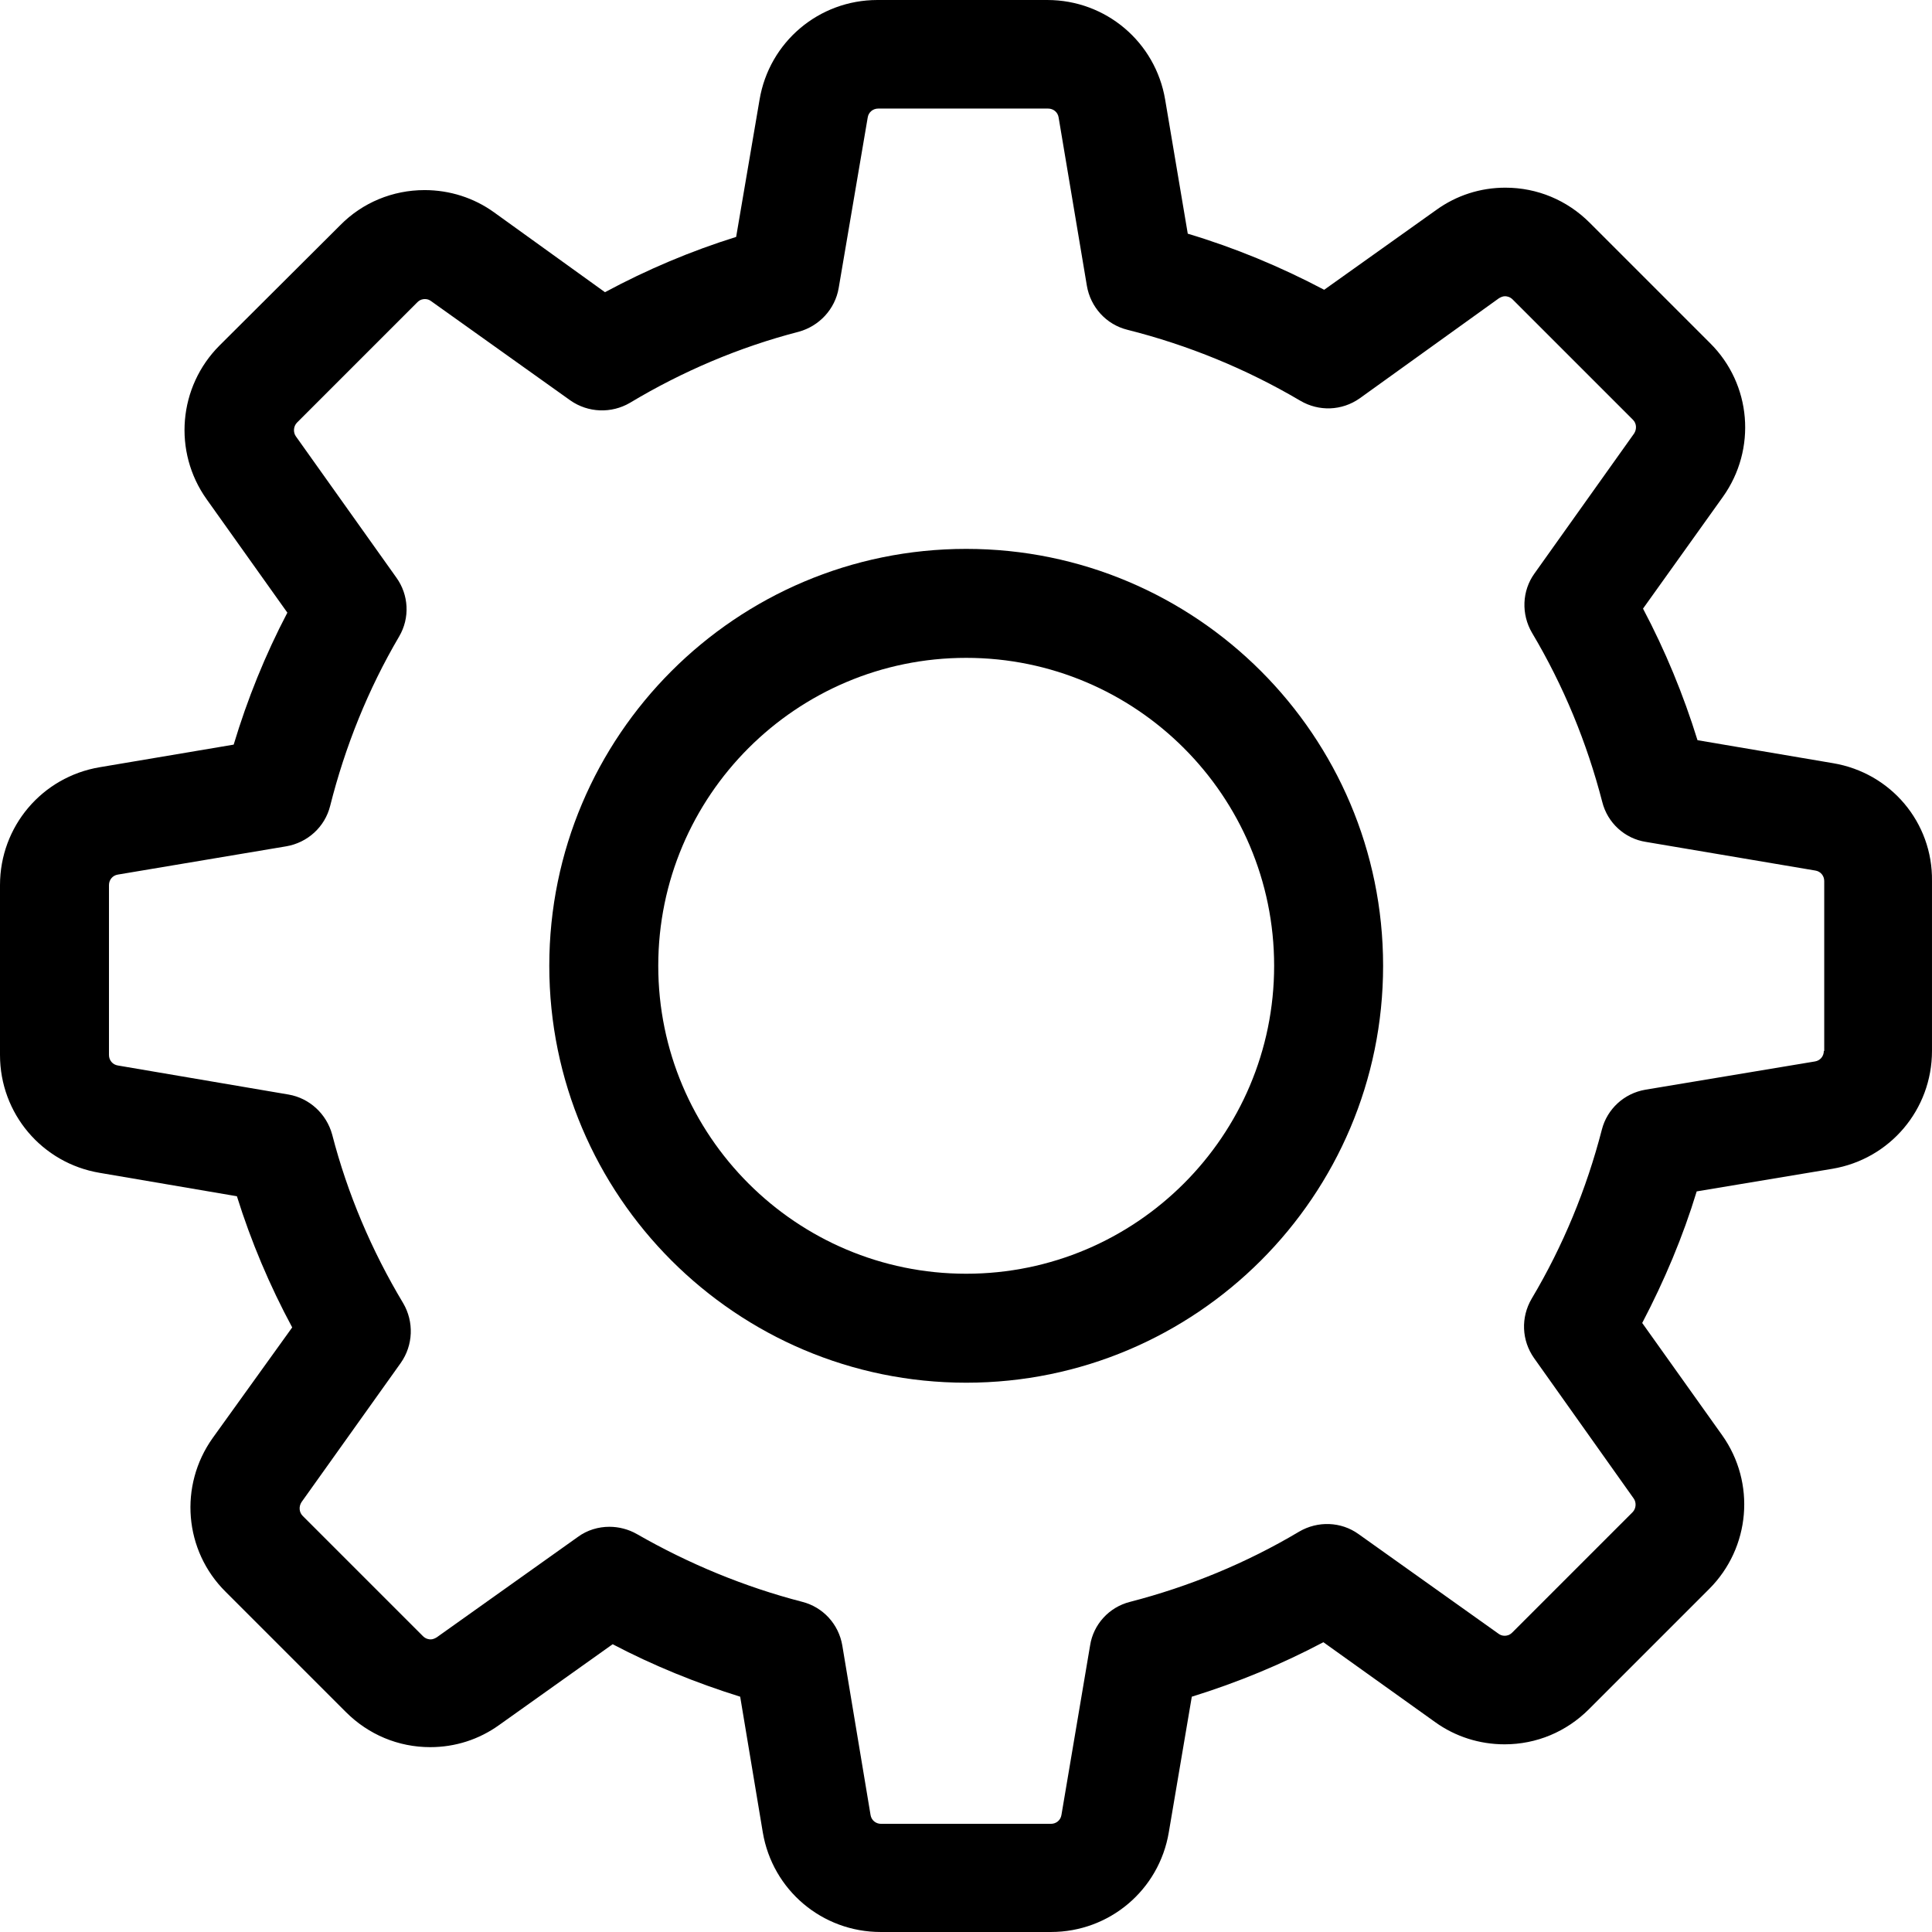
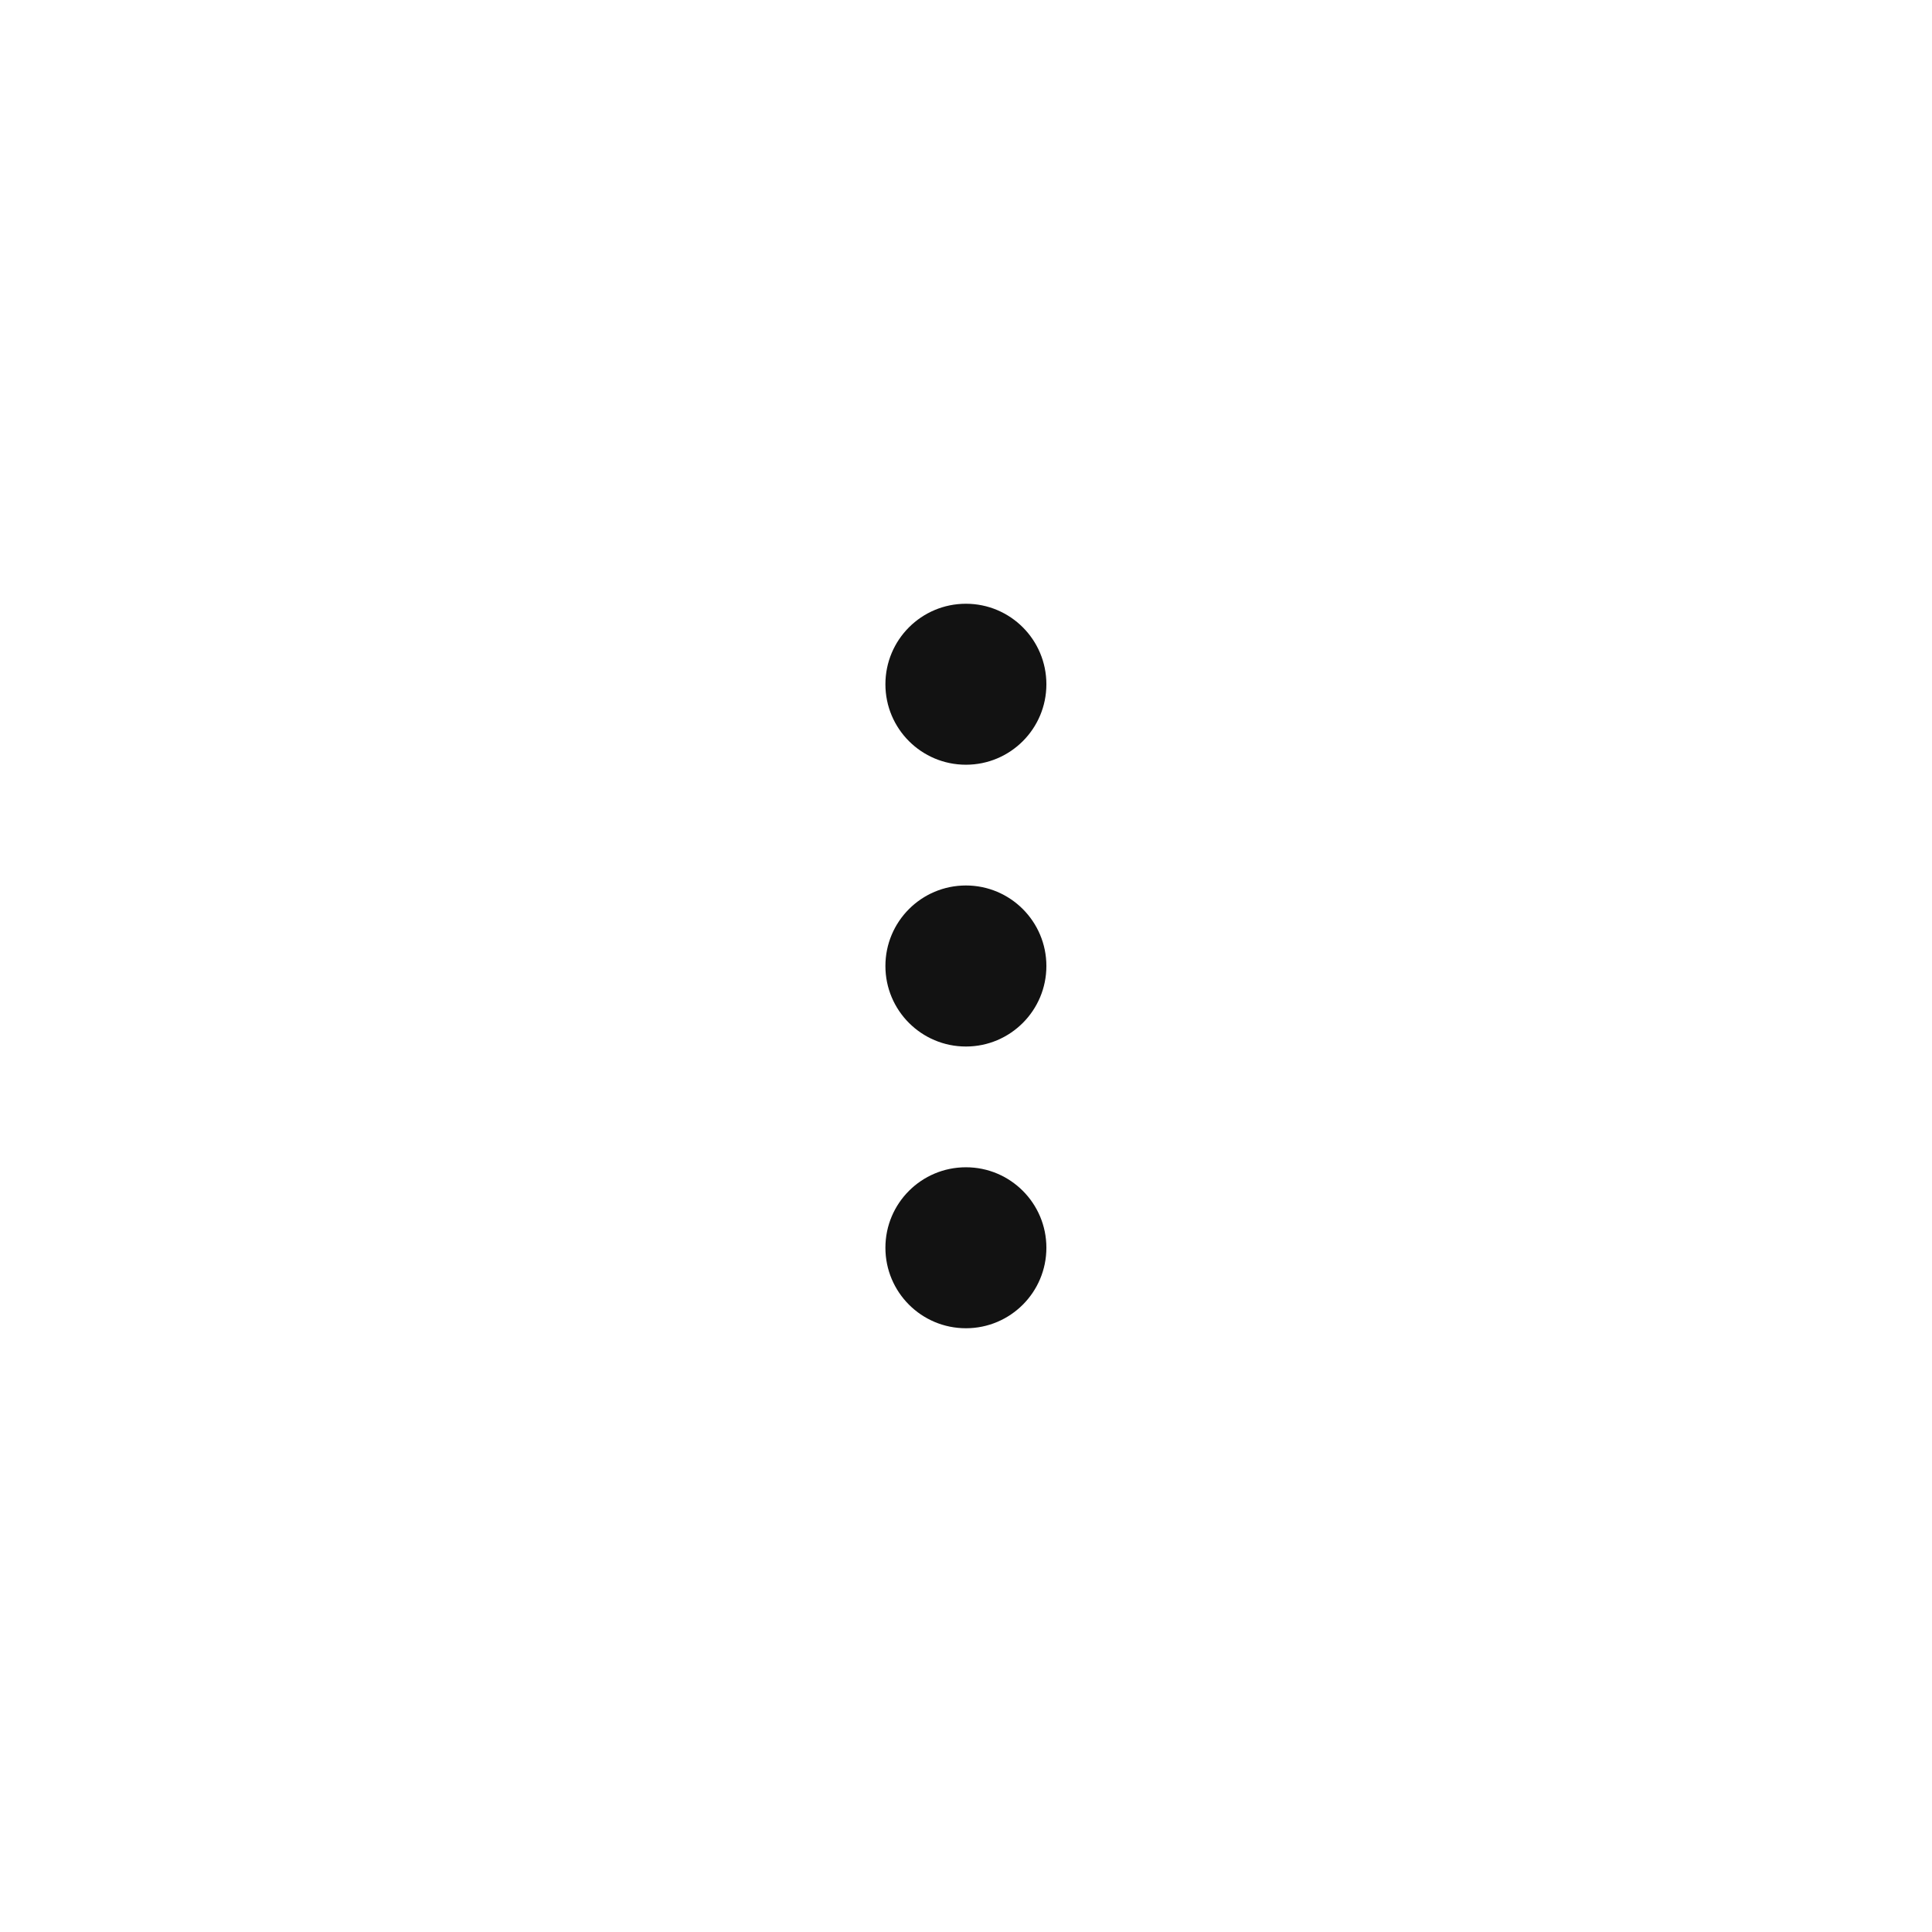
- <svg xmlns="http://www.w3.org/2000/svg" version="1.1" id="Capa_1" x="0px" y="0px" viewBox="0 0 478.703 478.703" style="enable-background:new 0 0 478.703 478.703;" xml:space="preserve">
-   <g>
-     <g>
-       <path d="M454.2,189.101l-33.6-5.7c-3.5-11.3-8-22.2-13.5-32.6l19.8-27.7c8.4-11.8,7.1-27.9-3.2-38.1l-29.8-29.8    c-5.6-5.6-13-8.7-20.9-8.7c-6.2,0-12.1,1.9-17.1,5.5l-27.8,19.8c-10.8-5.7-22.1-10.4-33.8-13.9l-5.6-33.2    c-2.4-14.3-14.7-24.7-29.2-24.7h-42.1c-14.5,0-26.8,10.4-29.2,24.7l-5.8,34c-11.2,3.5-22.1,8.1-32.5,13.7l-27.5-19.8    c-5-3.6-11-5.5-17.2-5.5c-7.9,0-15.4,3.1-20.9,8.7l-29.9,29.8c-10.2,10.2-11.6,26.3-3.2,38.1l20,28.1    c-5.5,10.5-9.9,21.4-13.3,32.7l-33.2,5.6c-14.3,2.4-24.7,14.7-24.7,29.2v42.1c0,14.5,10.4,26.8,24.7,29.2l34,5.8    c3.5,11.2,8.1,22.1,13.7,32.5l-19.7,27.4c-8.4,11.8-7.1,27.9,3.2,38.1l29.8,29.8c5.6,5.6,13,8.7,20.9,8.7c6.2,0,12.1-1.9,17.1-5.5    l28.1-20c10.1,5.3,20.7,9.6,31.6,13l5.6,33.6c2.4,14.3,14.7,24.7,29.2,24.7h42.2c14.5,0,26.8-10.4,29.2-24.7l5.7-33.6    c11.3-3.5,22.2-8,32.6-13.5l27.7,19.8c5,3.6,11,5.5,17.2,5.5l0,0c7.9,0,15.3-3.1,20.9-8.7l29.8-29.8c10.2-10.2,11.6-26.3,3.2-38.1    l-19.8-27.8c5.5-10.5,10.1-21.4,13.5-32.6l33.6-5.6c14.3-2.4,24.7-14.7,24.7-29.2v-42.1    C478.9,203.801,468.5,191.501,454.2,189.101z M451.9,260.401c0,1.3-0.9,2.4-2.2,2.6l-42,7c-5.3,0.9-9.5,4.8-10.8,9.9    c-3.8,14.7-9.6,28.8-17.4,41.9c-2.7,4.6-2.5,10.3,0.6,14.7l24.7,34.8c0.7,1,0.6,2.5-0.3,3.4l-29.8,29.8c-0.7,0.7-1.4,0.8-1.9,0.8    c-0.6,0-1.1-0.2-1.5-0.5l-34.7-24.7c-4.3-3.1-10.1-3.3-14.7-0.6c-13.1,7.8-27.2,13.6-41.9,17.4c-5.2,1.3-9.1,5.6-9.9,10.8l-7.1,42    c-0.2,1.3-1.3,2.2-2.6,2.2h-42.1c-1.3,0-2.4-0.9-2.6-2.2l-7-42c-0.9-5.3-4.8-9.5-9.9-10.8c-14.3-3.7-28.1-9.4-41-16.8    c-2.1-1.2-4.5-1.8-6.8-1.8c-2.7,0-5.5,0.8-7.8,2.5l-35,24.9c-0.5,0.3-1,0.5-1.5,0.5c-0.4,0-1.2-0.1-1.9-0.8l-29.8-29.8    c-0.9-0.9-1-2.3-0.3-3.4l24.6-34.5c3.1-4.4,3.3-10.2,0.6-14.8c-7.8-13-13.8-27.1-17.6-41.8c-1.4-5.1-5.6-9-10.8-9.9l-42.3-7.2    c-1.3-0.2-2.2-1.3-2.2-2.6v-42.1c0-1.3,0.9-2.4,2.2-2.6l41.7-7c5.3-0.9,9.6-4.8,10.9-10c3.7-14.7,9.4-28.9,17.1-42    c2.7-4.6,2.4-10.3-0.7-14.6l-24.9-35c-0.7-1-0.6-2.5,0.3-3.4l29.8-29.8c0.7-0.7,1.4-0.8,1.9-0.8c0.6,0,1.1,0.2,1.5,0.5l34.5,24.6    c4.4,3.1,10.2,3.3,14.8,0.6c13-7.8,27.1-13.8,41.8-17.6c5.1-1.4,9-5.6,9.9-10.8l7.2-42.3c0.2-1.3,1.3-2.2,2.6-2.2h42.1    c1.3,0,2.4,0.9,2.6,2.2l7,41.7c0.9,5.3,4.8,9.6,10,10.9c15.1,3.8,29.5,9.7,42.9,17.6c4.6,2.7,10.3,2.5,14.7-0.6l34.5-24.8    c0.5-0.3,1-0.5,1.5-0.5c0.4,0,1.2,0.1,1.9,0.8l29.8,29.8c0.9,0.9,1,2.3,0.3,3.4l-24.7,34.7c-3.1,4.3-3.3,10.1-0.6,14.7    c7.8,13.1,13.6,27.2,17.4,41.9c1.3,5.2,5.6,9.1,10.8,9.9l42,7.1c1.3,0.2,2.2,1.3,2.2,2.6v42.1H451.9z" />
-       <path d="M239.4,136.001c-57,0-103.3,46.3-103.3,103.3s46.3,103.3,103.3,103.3s103.3-46.3,103.3-103.3S296.4,136.001,239.4,136.001    z M239.4,315.601c-42.1,0-76.3-34.2-76.3-76.3s34.2-76.3,76.3-76.3s76.3,34.2,76.3,76.3S281.5,315.601,239.4,315.601z" />
-     </g>
-   </g>
-   <g />
-   <g />
-   <g />
-   <g />
-   <g />
-   <g />
-   <g />
-   <g />
-   <g />
-   <g />
-   <g />
-   <g />
-   <g />
-   <g />
-   <g />
+ <svg xmlns="http://www.w3.org/2000/svg" width="28" height="28" viewBox="0 0 28 28" fill="none">
+   <path fill-rule="evenodd" clip-rule="evenodd" d="M12.832 9.917C12.832 9.272 13.354 8.75 13.999 8.75C14.643 8.75 15.165 9.272 15.165 9.917C15.165 10.561 14.643 11.083 13.999 11.083C13.354 11.083 12.832 10.561 12.832 9.917ZM12.832 14C12.832 13.356 13.354 12.833 13.999 12.833C14.643 12.833 15.165 13.356 15.165 14C15.165 14.644 14.643 15.167 13.999 15.167C13.354 15.167 12.832 14.644 12.832 14ZM12.832 18.083C12.832 17.439 13.354 16.917 13.999 16.917C14.643 16.917 15.165 17.439 15.165 18.083C15.165 18.728 14.643 19.25 13.999 19.25C13.354 19.25 12.832 18.728 12.832 18.083Z" fill="#121212" />
</svg>
